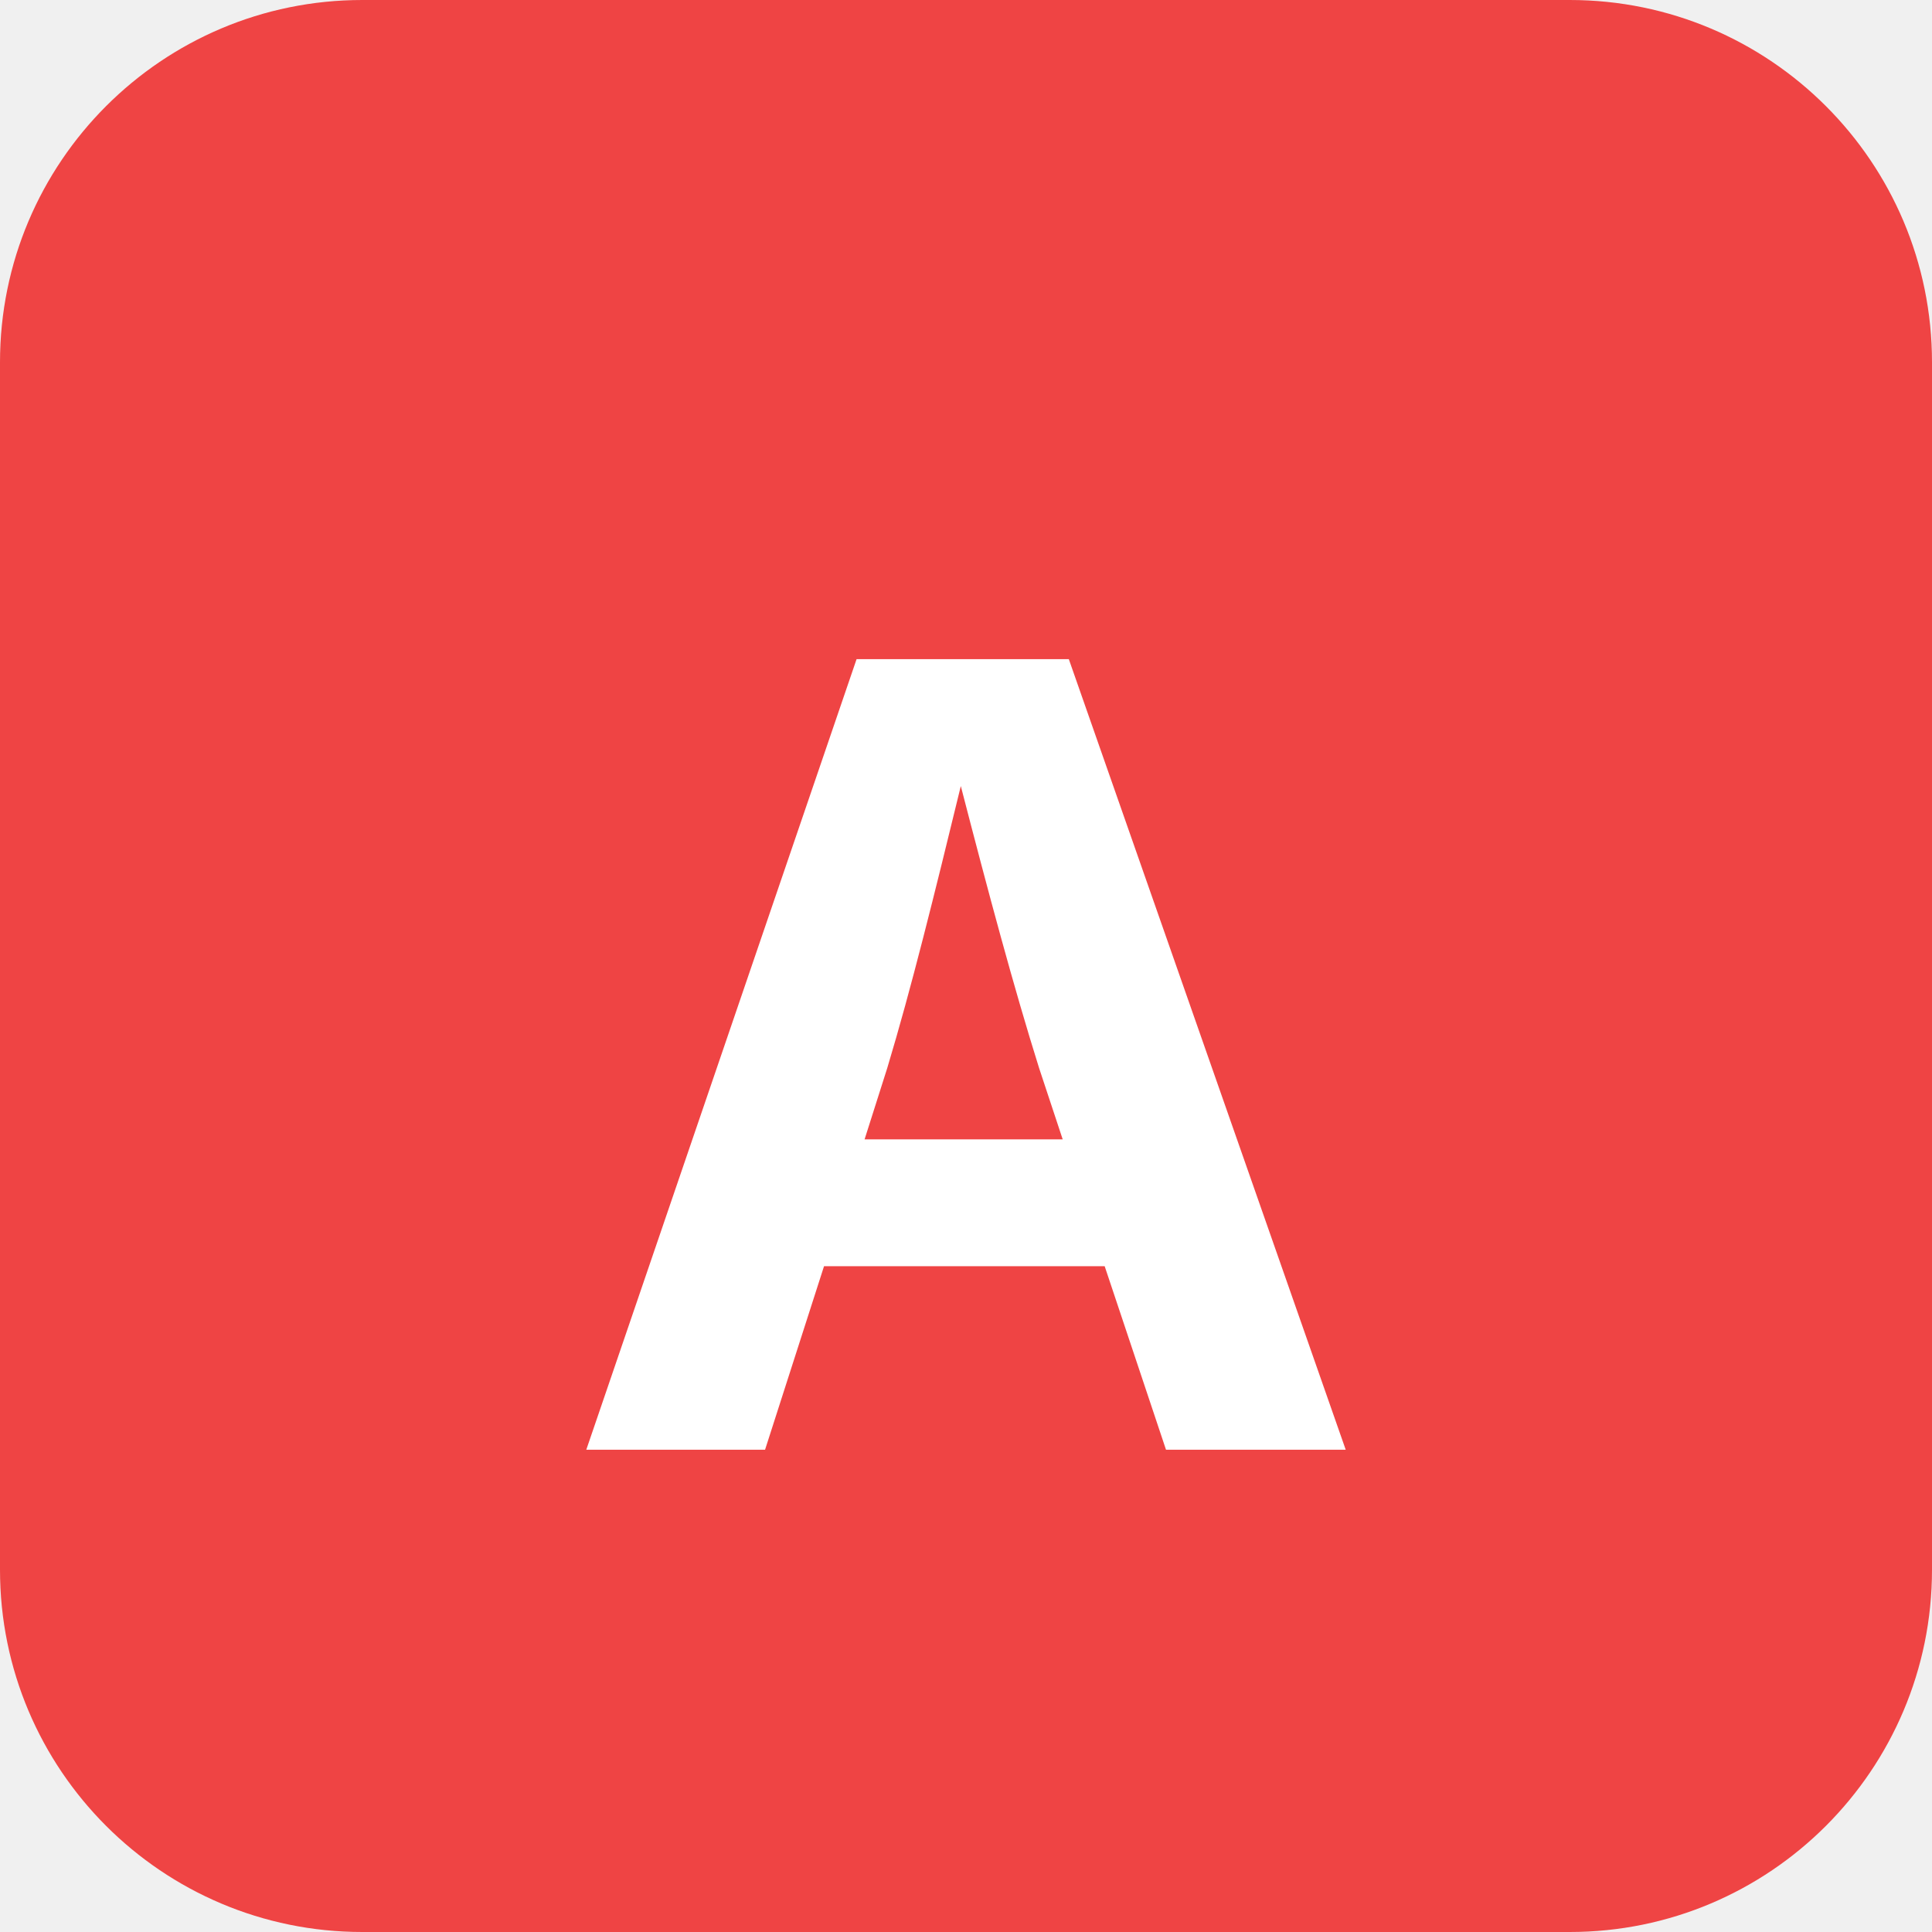
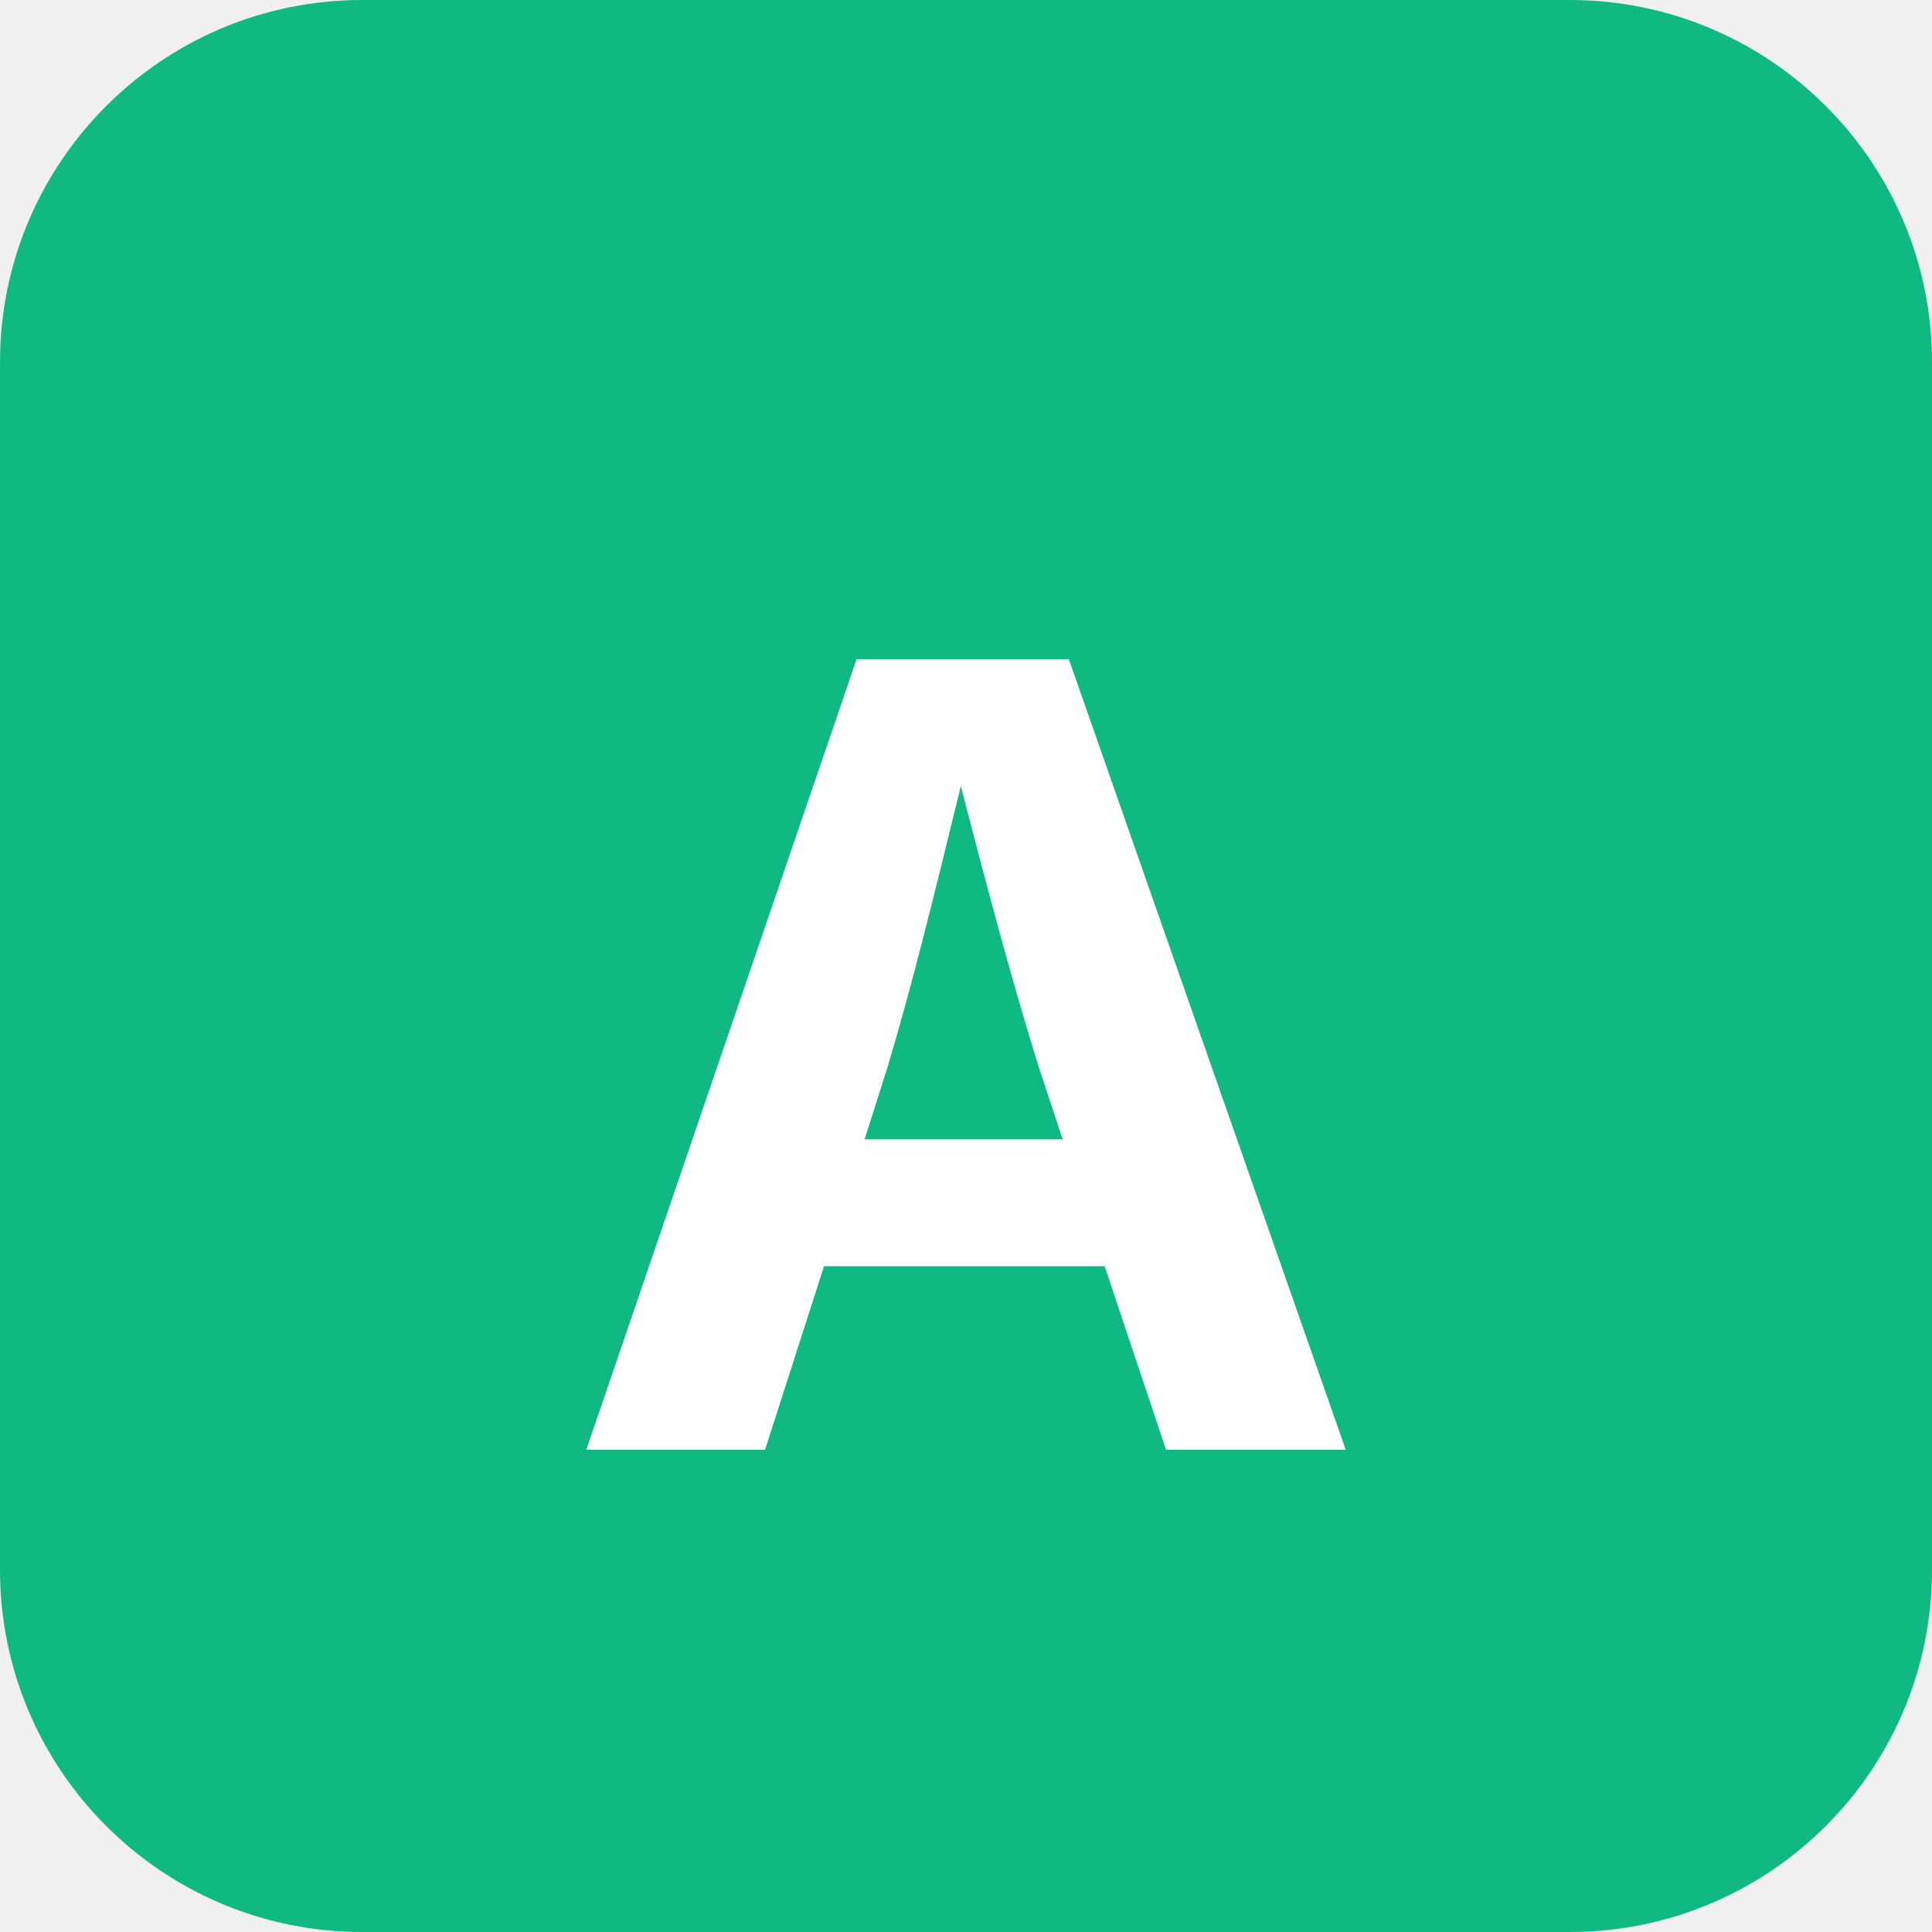
<svg xmlns="http://www.w3.org/2000/svg" viewBox="0 0 64 64">
-   <rect width="64" height="64" rx="12" fill="#ef4444" />
+   <rect width="64" height="64" rx="12" fill="#10b981" />
  <text x="50%" y="54%" font-size="36" font-family="system-ui,-apple-system,Segoe UI,sans-serif" font-weight="700" fill="#ffffff" text-anchor="middle" dominant-baseline="middle">A</text>
</svg>
